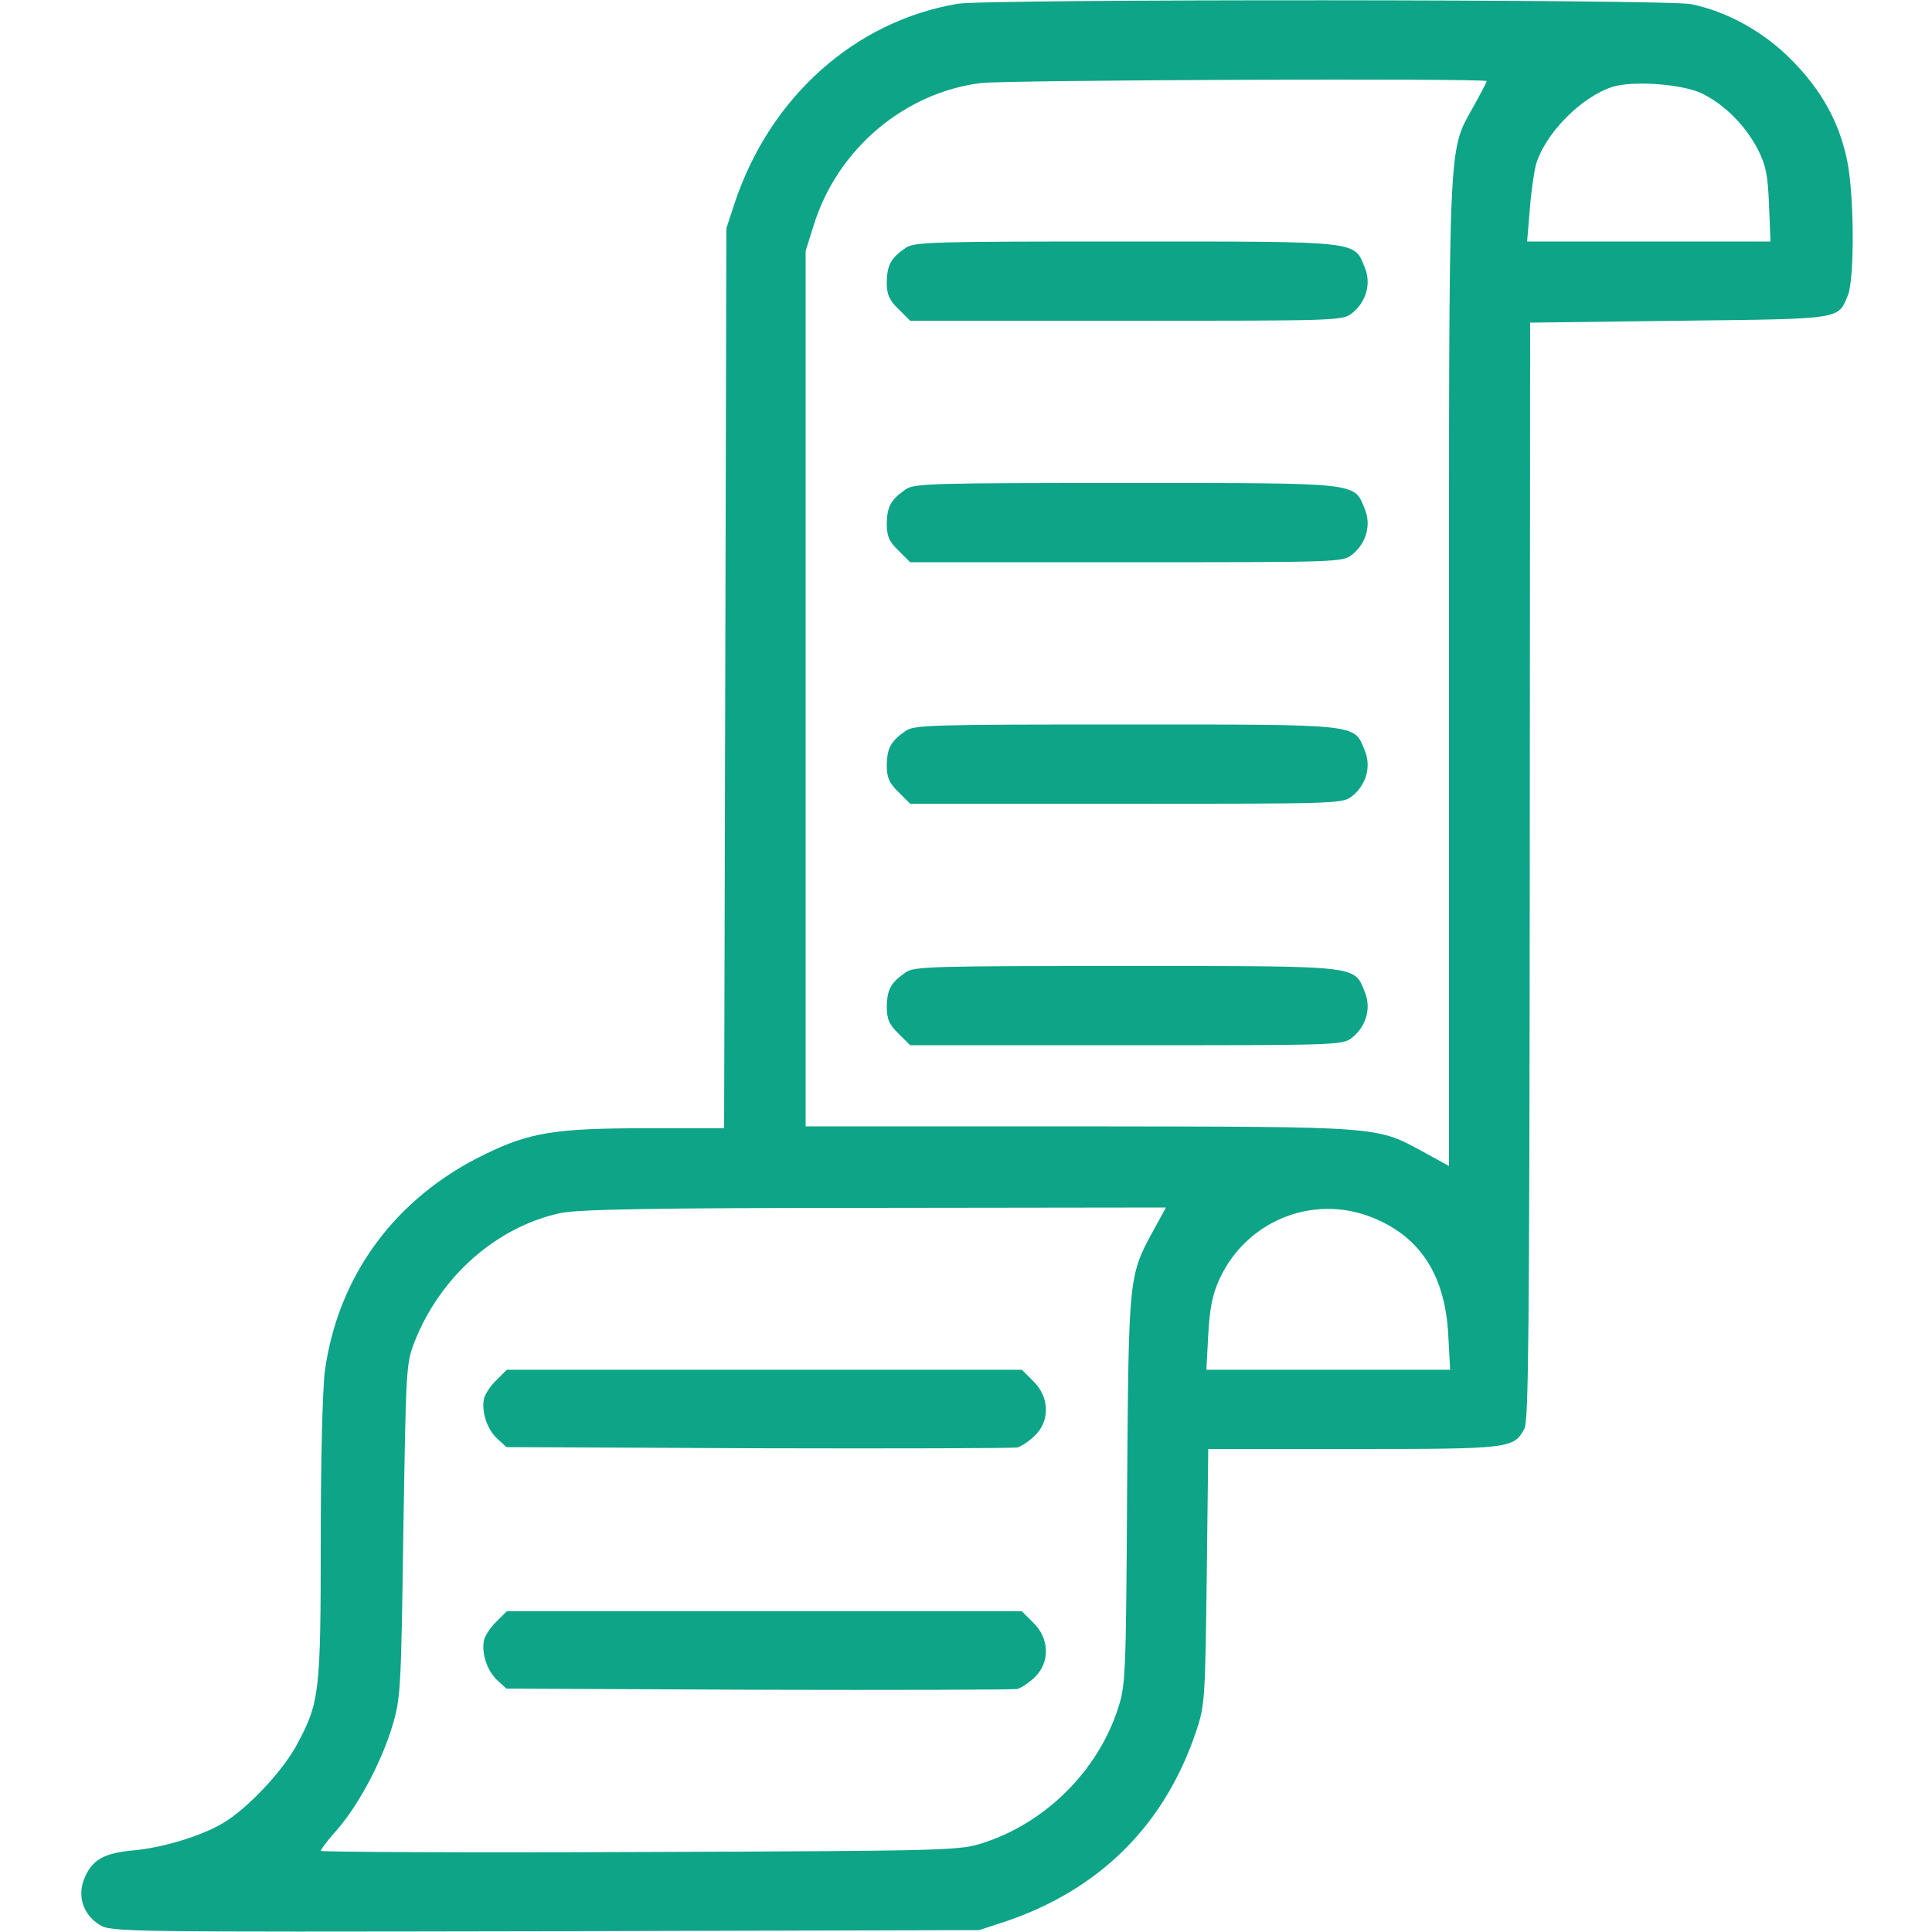
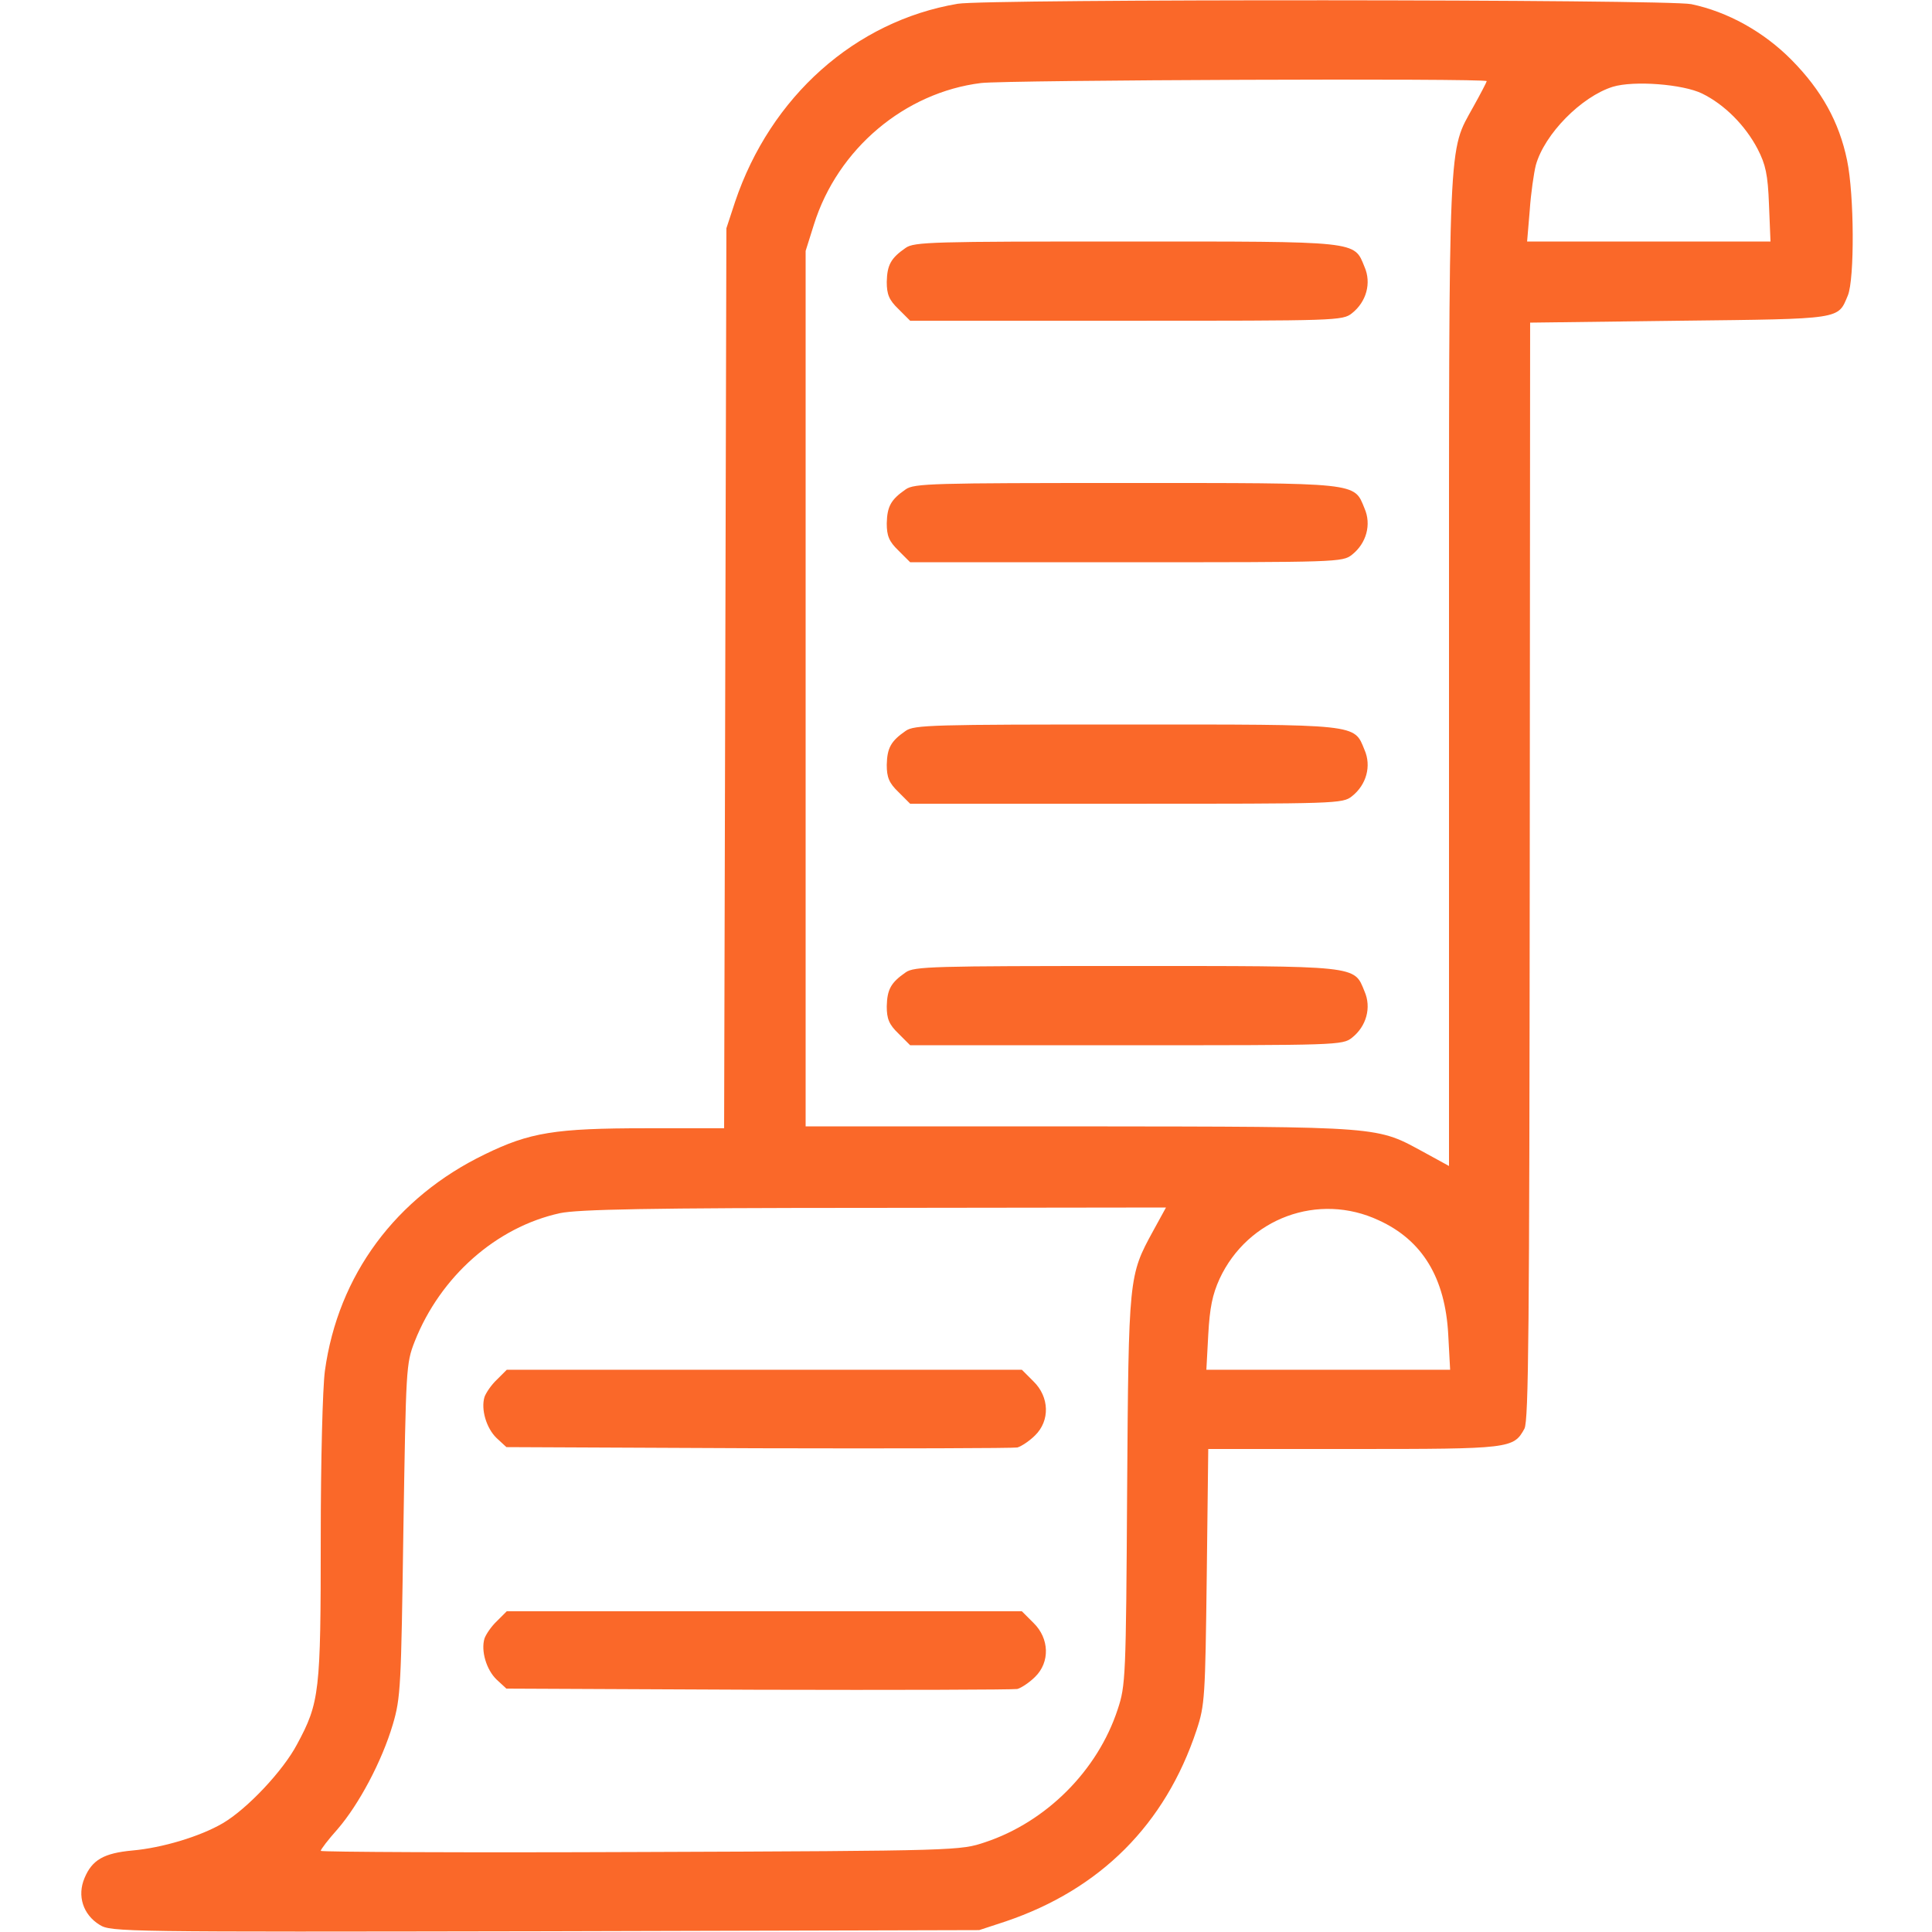
<svg xmlns="http://www.w3.org/2000/svg" width="512" height="512" viewBox="0 0 512 512" fill="none">
-   <path d="M253.8 1C226.6 5.6 204.2 25.6 194.8 53.5L192.5 60.5L192.2 179.7L191.9 299H171.2C147.1 299 140.4 300.1 128.5 305.9C104.9 317.3 89.6 337.9 86.1 363.3C85.5 367.8 85 387 85 407.9C85 448.4 84.7 451.2 78.7 462.3C75 469.3 65.5 479.4 59 483.2C53 486.7 43 489.7 35.1 490.4C27.5 491.1 24.4 492.9 22.4 497.7C20.4 502.4 22 507.4 26.4 510.1C29.4 512 32.3 512 144.5 511.8L259.5 511.5L266.5 509.2C291.6 500.7 308.8 483.5 317.1 458.5C319.3 451.9 319.4 449.7 319.8 417.7L320.2 384H358.6C400.3 384 401.1 383.9 404 378.6C405.1 376.4 405.3 352.4 405.4 230.8L405.5 85.5L445.1 85C488.5 84.5 487 84.7 489.7 78.3C491.5 73.9 491.4 51.6 489.5 42.5C487.4 32.3 482.7 23.9 474.8 15.9C467.4 8.4 457.8 3.1 448.2 1.1C442 -0.2 261.4 -0.3 253.8 1ZM394 21.5C394 21.7 392.4 24.8 390.5 28.2C383.7 40.6 384 33.5 384 178.2V309L377.8 305.6C364.5 298.4 367.8 298.6 286.5 298.5H213.5V182.5V66.5L215.7 59.5C222 39.4 239.8 24.5 260 22C266.9 21.2 394 20.7 394 21.5ZM451.1 24.8C457 27.7 462.5 33.2 465.8 39.5C467.9 43.6 468.5 46.2 468.8 54.2L469.2 64H437H404.7L405.4 55.7C405.7 51.2 406.5 45.8 407 43.8C409.3 35.5 419.1 25.6 427.4 23C433 21.3 446 22.3 451.1 24.8ZM305.6 326.2C299.1 338.1 299.1 338.2 298.7 395C298.4 444.6 298.3 446.7 296.2 453C290.9 469.2 277.3 482.8 261.1 488.2C254.5 490.4 254.4 490.5 169.8 490.8C123.1 491 85 490.8 85 490.5C85 490.1 87 487.5 89.5 484.7C95.1 478.2 101.2 466.8 104.1 457C106.2 449.9 106.3 447 106.9 405.5C107.6 362.4 107.6 361.4 109.9 355.5C116.7 338.3 131.5 325.2 148.4 321.5C153.2 320.5 171.6 320.1 231.7 320.1L309 320L305.6 326.2ZM365.4 323.4C377 328.7 383 338.7 383.8 353.7L384.3 363H352H319.7L320.2 353.7C320.6 346.5 321.3 343.1 323.2 338.9C330.7 322.8 349.4 315.9 365.4 323.4Z" fill="#0DA487" />
-   <path d="M240 65.7C236.1 68.4 235.1 70.2 235 74.7C235 78 235.6 79.5 238.1 81.9L241.2 85H298.4C354.4 85 355.8 85 358.3 83C362.1 80 363.5 75 361.6 70.7C358.8 63.8 360.4 64 298.3 64C247.3 64 242.2 64.1 240 65.7Z" fill="#0DA487" />
-   <path d="M240 129.7C236.1 132.4 235.1 134.2 235 138.7C235 142 235.6 143.5 238.1 145.9L241.2 149H298.4C354.4 149 355.8 149 358.3 147C362.1 144 363.5 139 361.6 134.7C358.8 127.8 360.4 128 298.3 128C247.3 128 242.2 128.1 240 129.7Z" fill="#0DA487" />
-   <path d="M240 193.7C236.1 196.4 235.1 198.2 235 202.7C235 206 235.6 207.5 238.1 209.9L241.2 213H298.4C354.4 213 355.8 213 358.3 211C362.1 208 363.5 203 361.6 198.7C358.8 191.8 360.4 192 298.3 192C247.3 192 242.2 192.1 240 193.7Z" fill="#0DA487" />
-   <path d="M240 257.7C236.1 260.4 235.1 262.2 235 266.7C235 270 235.6 271.5 238.1 273.9L241.2 277H298.4C354.4 277 355.8 277 358.3 275C362.1 272 363.5 267 361.6 262.7C358.8 255.8 360.4 256 298.3 256C247.3 256 242.2 256.1 240 257.7Z" fill="#0DA487" />
-   <path d="M131.7 365.6C130.2 367 128.8 369.1 128.4 370.2C127.4 373.5 128.9 378.5 131.6 381.1L134.2 383.5L200.8 383.8C237.5 383.9 268.4 383.8 269.6 383.6C270.7 383.3 272.9 381.8 274.3 380.4C278.3 376.5 278.1 370.2 273.9 366.1L270.8 363H202.6H134.3L131.7 365.6Z" fill="#0DA487" />
-   <path d="M131.7 429.6C130.2 431 128.8 433.1 128.4 434.2C127.4 437.5 128.9 442.5 131.6 445.1L134.2 447.5L200.8 447.8C237.5 447.9 268.4 447.8 269.6 447.6C270.7 447.3 272.9 445.8 274.3 444.4C278.3 440.5 278.1 434.2 273.9 430.1L270.8 427H202.6H134.3L131.7 429.6Z" fill="#0DA487" />
+   <path d="M253.8 1C226.6 5.6 204.2 25.6 194.8 53.5L192.5 60.5L192.2 179.7L191.9 299H171.2C147.1 299 140.4 300.1 128.5 305.9C104.9 317.3 89.6 337.9 86.1 363.3C85.5 367.8 85 387 85 407.9C85 448.4 84.7 451.2 78.7 462.3C75 469.3 65.5 479.4 59 483.2C53 486.7 43 489.7 35.1 490.4C27.5 491.1 24.4 492.9 22.4 497.7C20.4 502.4 22 507.4 26.4 510.1C29.4 512 32.3 512 144.5 511.8L259.5 511.5L266.5 509.2C291.6 500.7 308.8 483.5 317.1 458.5C319.3 451.9 319.4 449.7 319.8 417.7L320.2 384H358.6C400.3 384 401.1 383.9 404 378.6C405.1 376.4 405.3 352.4 405.4 230.8L405.5 85.5L445.1 85C488.5 84.5 487 84.7 489.7 78.3C491.5 73.9 491.4 51.6 489.5 42.5C487.4 32.3 482.7 23.9 474.8 15.9C467.4 8.4 457.8 3.1 448.2 1.1C442 -0.2 261.4 -0.3 253.8 1ZM394 21.5C394 21.7 392.4 24.8 390.5 28.2C383.7 40.6 384 33.5 384 178.2V309L377.8 305.6C364.5 298.4 367.8 298.6 286.5 298.5H213.5V182.5V66.5L215.7 59.5C222 39.4 239.8 24.5 260 22C266.9 21.2 394 20.7 394 21.5ZM451.1 24.8C457 27.7 462.5 33.2 465.8 39.5C467.9 43.6 468.5 46.2 468.8 54.2L469.2 64H437H404.7L405.4 55.7C405.7 51.2 406.5 45.8 407 43.8C409.3 35.5 419.1 25.6 427.4 23C433 21.3 446 22.3 451.1 24.8ZM305.6 326.2C299.1 338.1 299.1 338.2 298.7 395C298.4 444.6 298.3 446.7 296.2 453C290.9 469.2 277.3 482.8 261.1 488.2C254.5 490.4 254.4 490.5 169.8 490.8C123.1 491 85 490.8 85 490.5C85 490.1 87 487.5 89.5 484.7C95.1 478.2 101.2 466.8 104.1 457C106.2 449.9 106.3 447 106.9 405.5C107.6 362.4 107.6 361.4 109.9 355.5C116.7 338.3 131.5 325.2 148.4 321.5C153.2 320.5 171.6 320.1 231.7 320.1L309 320L305.6 326.2ZM365.4 323.4C377 328.7 383 338.7 383.8 353.7L384.3 363H352H319.7L320.2 353.7C320.6 346.5 321.3 343.1 323.2 338.9C330.7 322.8 349.4 315.9 365.4 323.4Z" fill="#FA6829" />
+   <path d="M240 65.7C236.1 68.4 235.1 70.2 235 74.7C235 78 235.6 79.5 238.1 81.9L241.2 85H298.4C354.4 85 355.8 85 358.3 83C362.1 80 363.5 75 361.6 70.7C358.8 63.8 360.4 64 298.3 64C247.3 64 242.2 64.1 240 65.7Z" fill="#FA6829" />
+   <path d="M240 129.7C236.1 132.4 235.1 134.2 235 138.7C235 142 235.6 143.5 238.1 145.9L241.2 149H298.4C354.4 149 355.8 149 358.3 147C362.1 144 363.5 139 361.6 134.7C358.8 127.8 360.4 128 298.3 128C247.3 128 242.2 128.1 240 129.7Z" fill="#FA6829" />
+   <path d="M240 193.7C236.1 196.4 235.1 198.2 235 202.7C235 206 235.6 207.5 238.1 209.9L241.2 213H298.4C354.4 213 355.8 213 358.3 211C362.1 208 363.5 203 361.6 198.7C358.8 191.8 360.4 192 298.3 192C247.3 192 242.2 192.1 240 193.7Z" fill="#FA6829" />
+   <path d="M240 257.7C236.1 260.4 235.1 262.2 235 266.7C235 270 235.6 271.5 238.1 273.9L241.2 277H298.4C354.4 277 355.8 277 358.3 275C362.1 272 363.5 267 361.6 262.7C358.8 255.8 360.4 256 298.3 256C247.3 256 242.2 256.1 240 257.7Z" fill="#FA6829" />
+   <path d="M131.7 365.6C130.2 367 128.8 369.1 128.4 370.2C127.4 373.5 128.9 378.5 131.6 381.1L134.2 383.5L200.8 383.8C237.5 383.9 268.4 383.8 269.6 383.6C270.7 383.3 272.9 381.8 274.3 380.4C278.3 376.5 278.1 370.2 273.9 366.1L270.8 363H202.6H134.3L131.7 365.6Z" fill="#FA6829" />
+   <path d="M131.7 429.6C130.2 431 128.8 433.1 128.4 434.2C127.4 437.5 128.9 442.5 131.6 445.1L134.2 447.5L200.8 447.8C237.5 447.9 268.4 447.8 269.6 447.6C270.7 447.3 272.9 445.8 274.3 444.4C278.3 440.5 278.1 434.2 273.9 430.1L270.8 427H202.6H134.3L131.7 429.6Z" fill="#FA6829" />
</svg>
